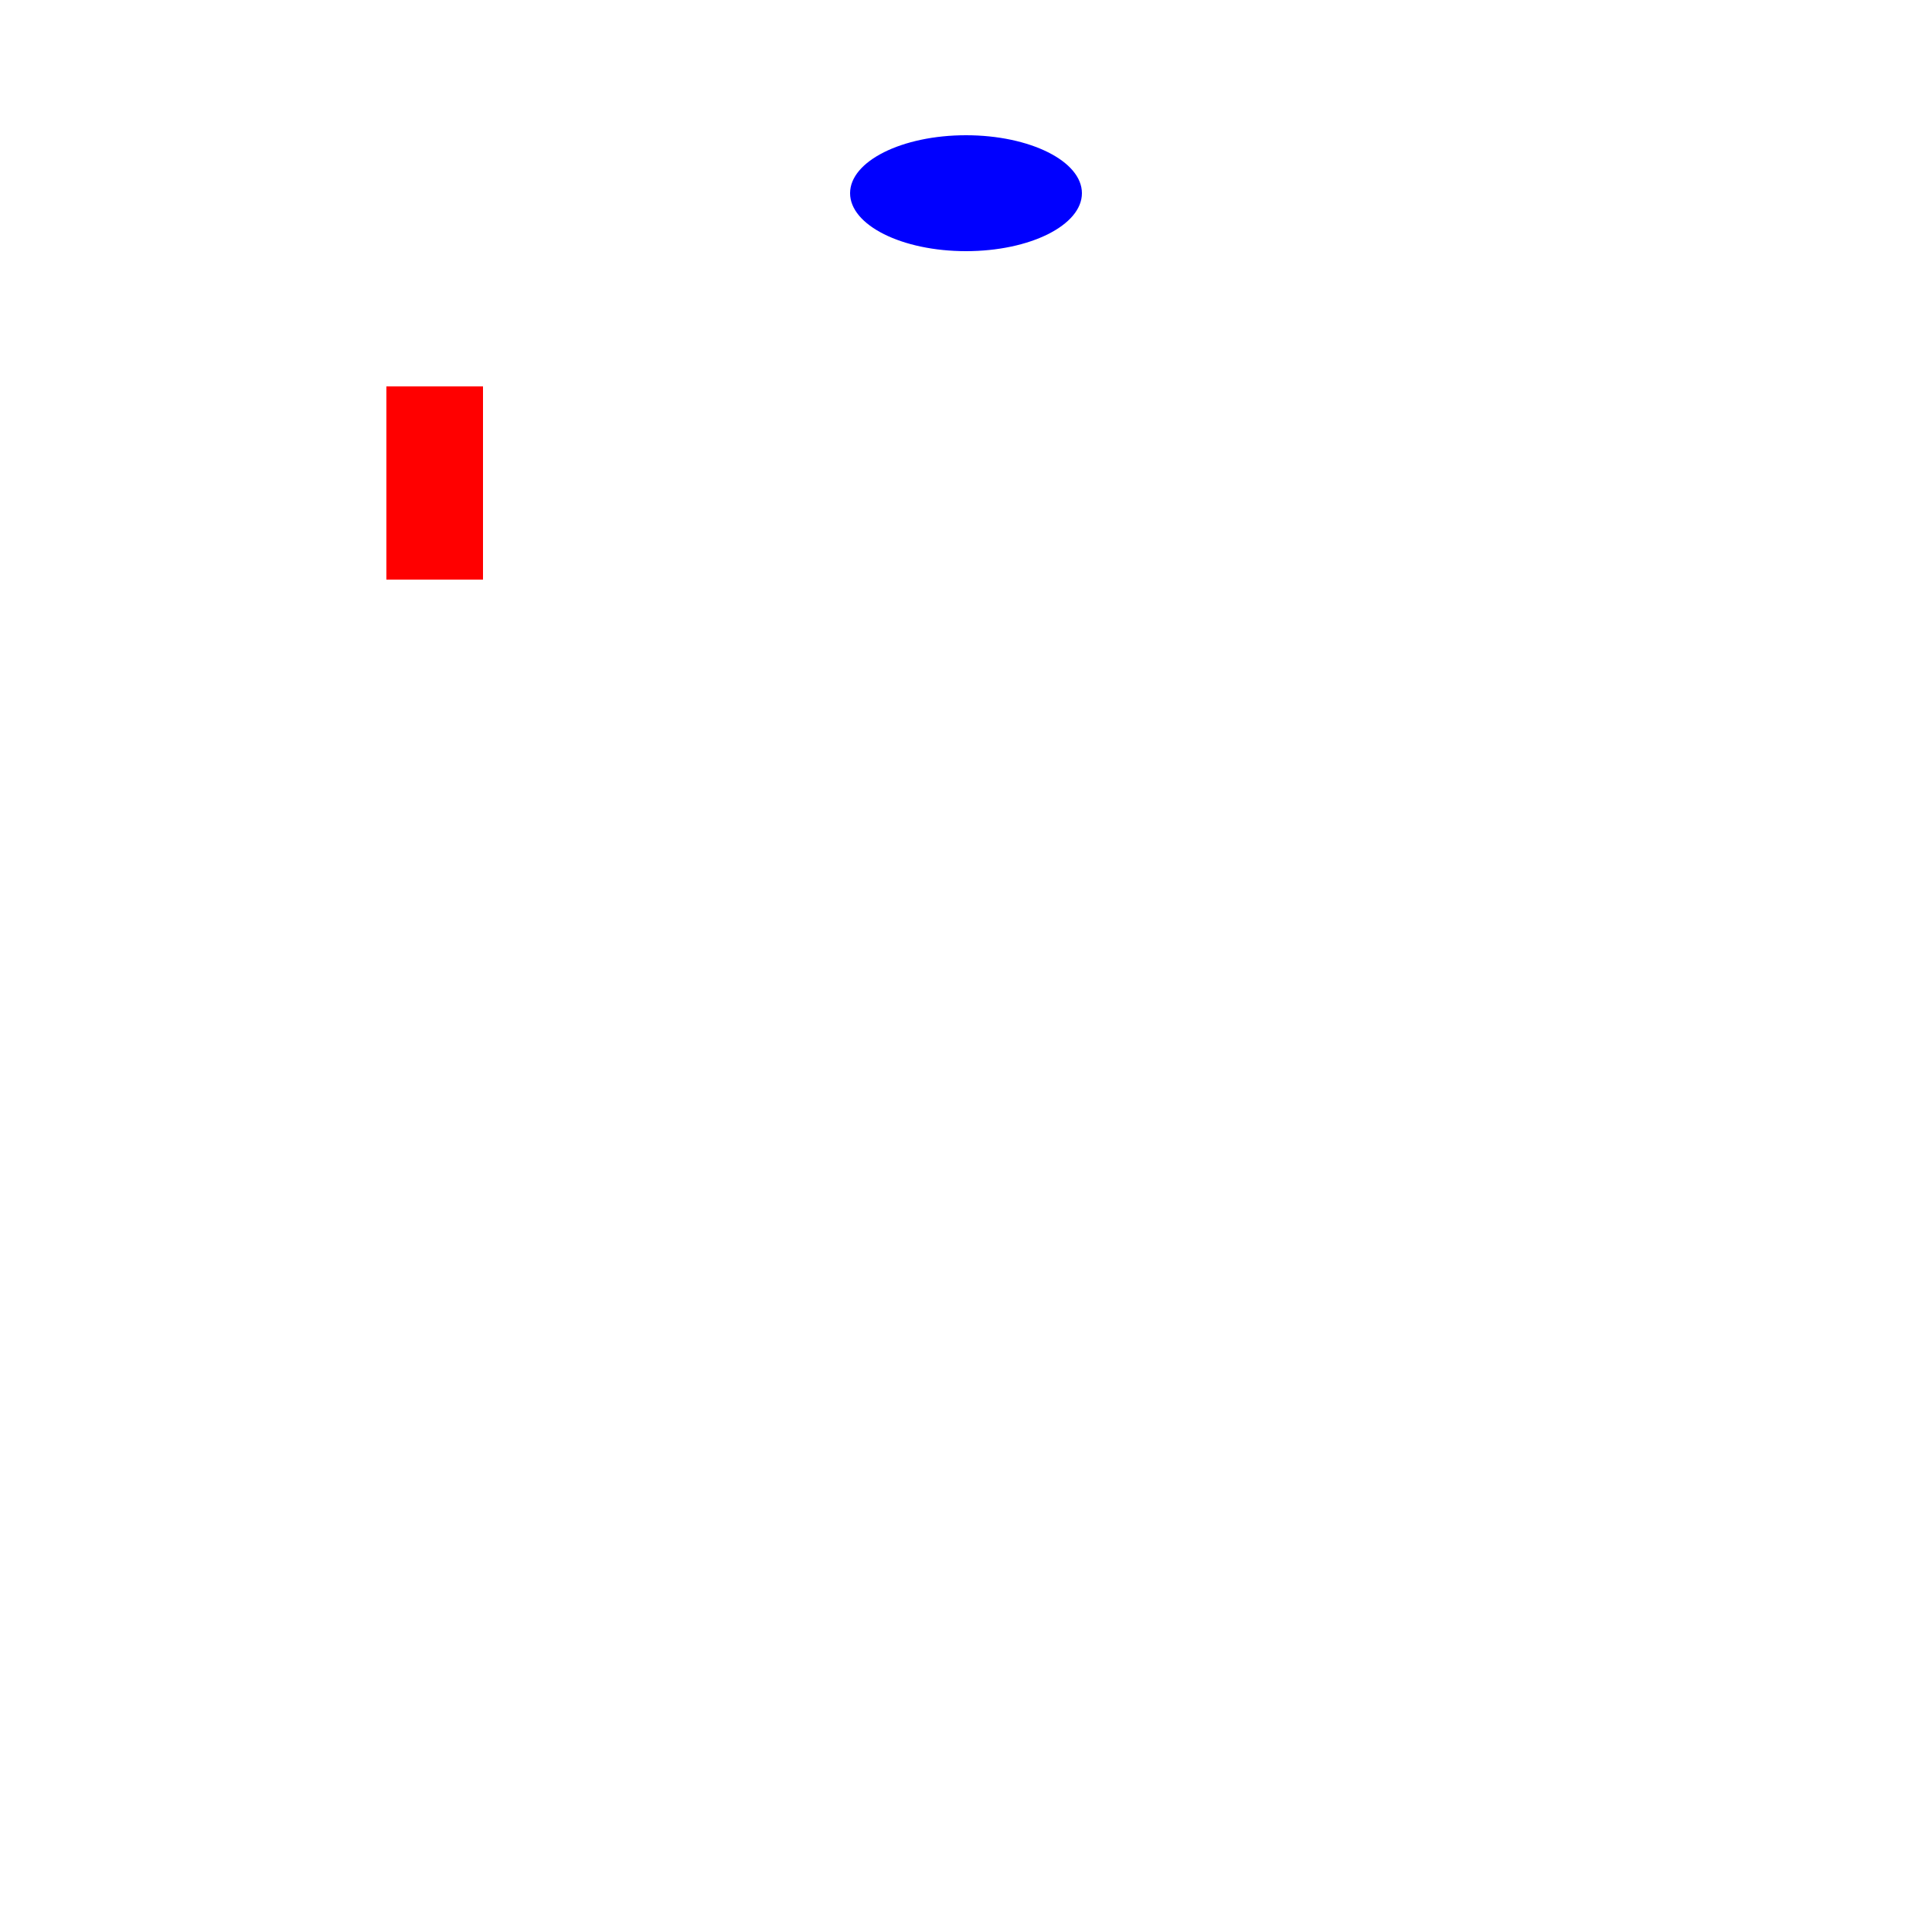
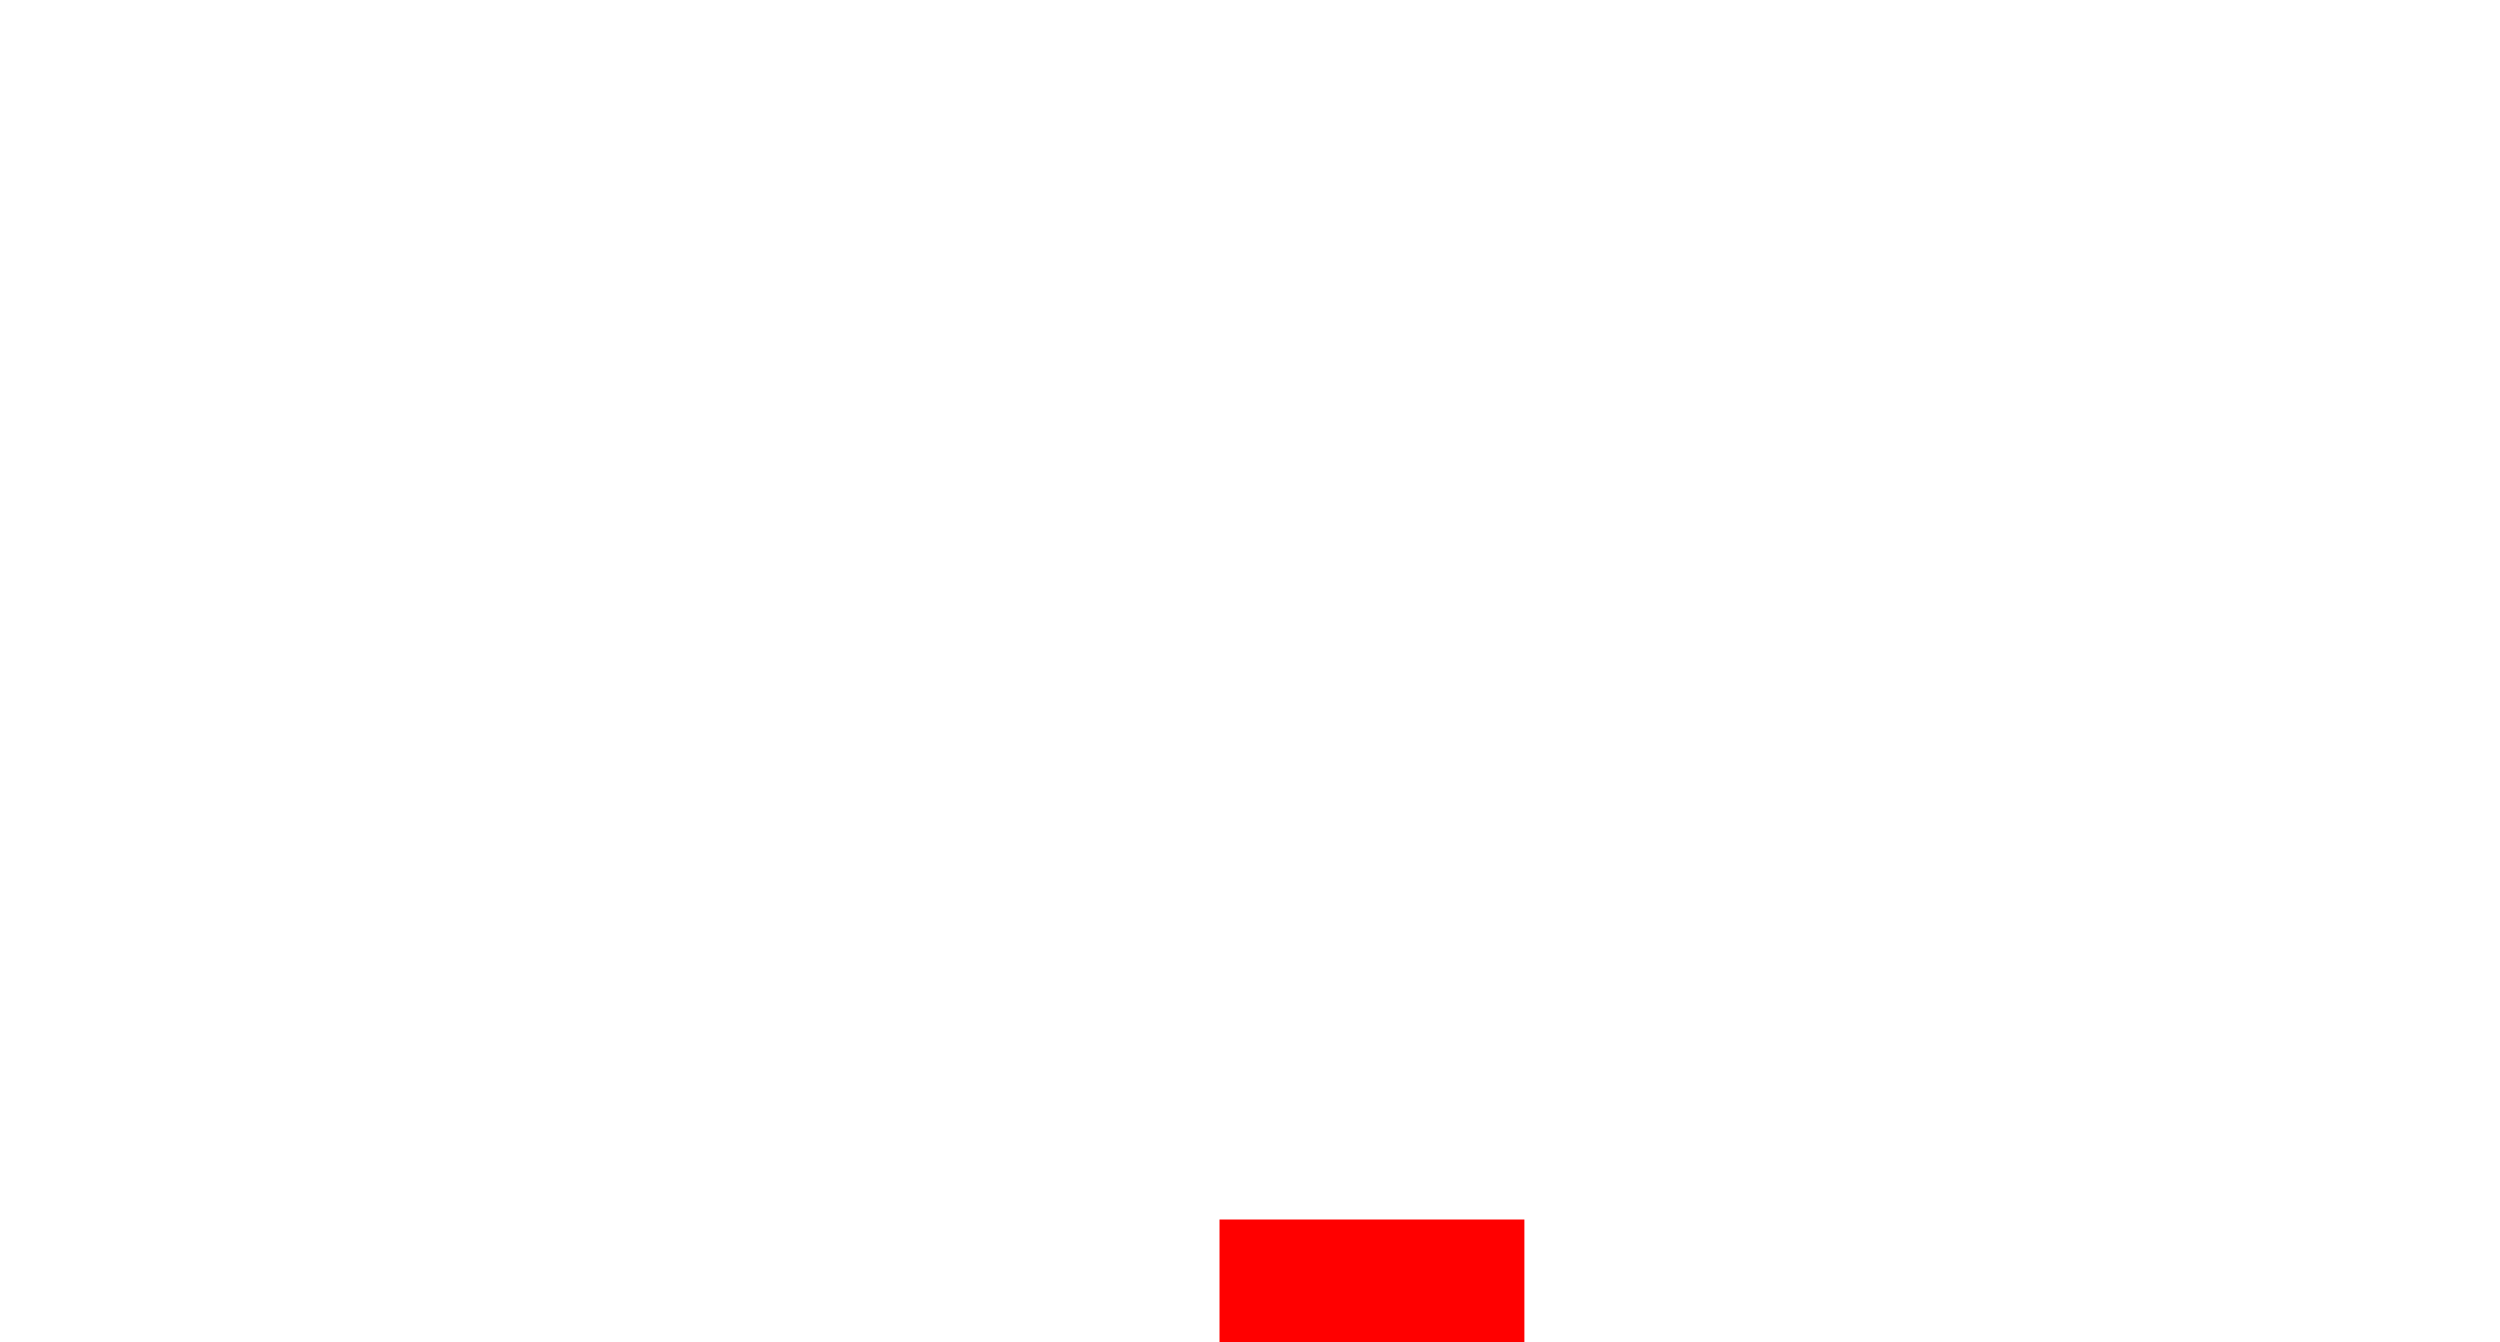
- <svg xmlns="http://www.w3.org/2000/svg" width="1000" height="1000" version="1.1">
+ <svg xmlns="http://www.w3.org/2000/svg" width="410" height="220" version="1.1" overflow="auto">
  <rect id="R" x="200.0" y="200.0" width="50.0" height="100.0" fill="rgb(255,0,0)" visibility="visible">
    <animate attributeType="xml" begin="7000.0ms" dur="3000.0ms" attributeName="x" from="300.0" to="200.0" fill="freeze" />
    <animate attributeType="xml" begin="7000.0ms" dur="3000.0ms" attributeName="y" from="300.0" to="200.0" fill="freeze" />
    <animate attributeType="xml" type="scale" begin="5100.0ms" dur="1900.0ms" attributeName="width" from="50.0" to="25.0" fill="freeze" />
    <animate attributeType="xml" type="scale" begin="5100.0ms" dur="1900.0ms" attributeName="height" from="100.0" to="100.0" fill="freeze" />
    <animate attributeType="xml" begin="1000.0ms" dur="4000.0ms" attributeName="x" from="200.0" to="300.0" fill="freeze" />
    <animate attributeType="xml" begin="1000.0ms" dur="4000.0ms" attributeName="y" from="200.0" to="300.0" fill="freeze" />
  </rect>
  <ellipse id="O" cx="500.0" cy="100.0" rx="60.0" ry="30.0" fill="rgb(0,0,255)" visibility="visible">
    <animate attributeType="xml" begin="2000.0ms" dur="5000.0ms" attributeName="cx" from="500.0" to="500.0" fill="freeze" />
    <animate attributeType="xml" begin="2000.0ms" dur="5000.0ms" attributeName="cy" from="100.0" to="400.0" fill="freeze" />
    <animate attributeType="xml" begin="5000.0ms" dur="3000.0ms" attributeName="fill" from="rgb(0,0,255)" to="rgb(0,255,0)" fill="freeze" />
  </ellipse>
</svg>
